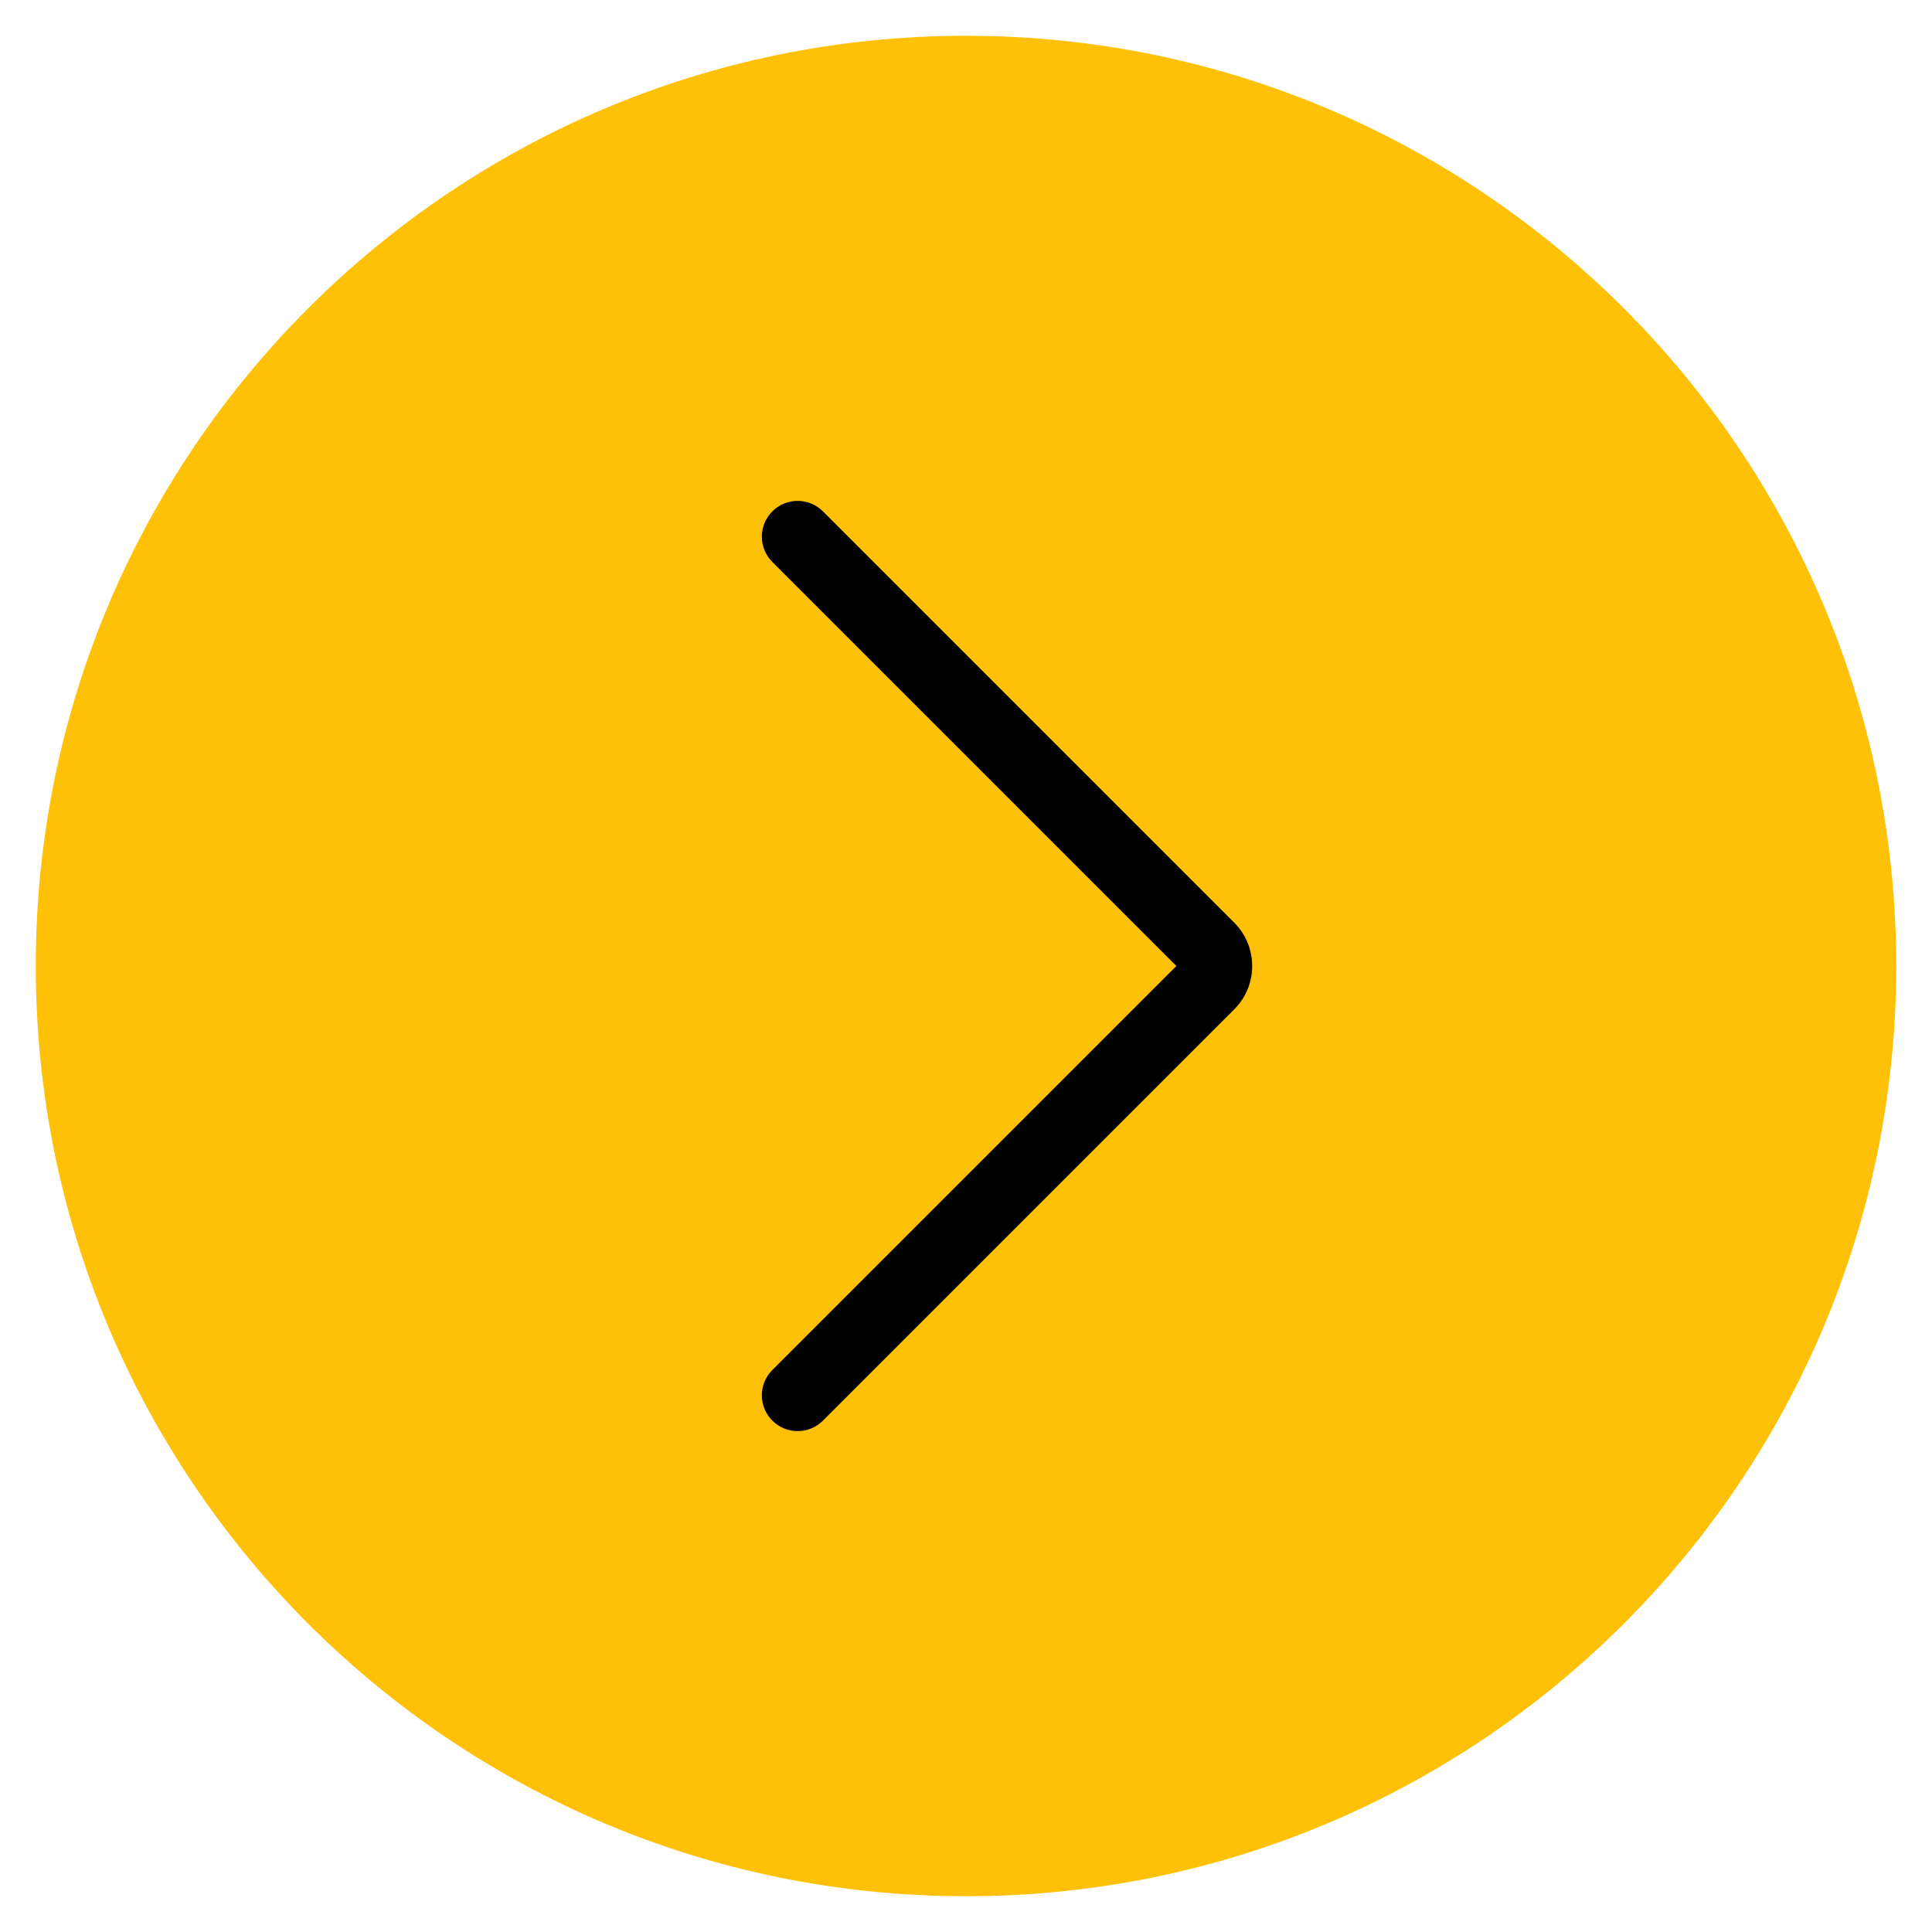
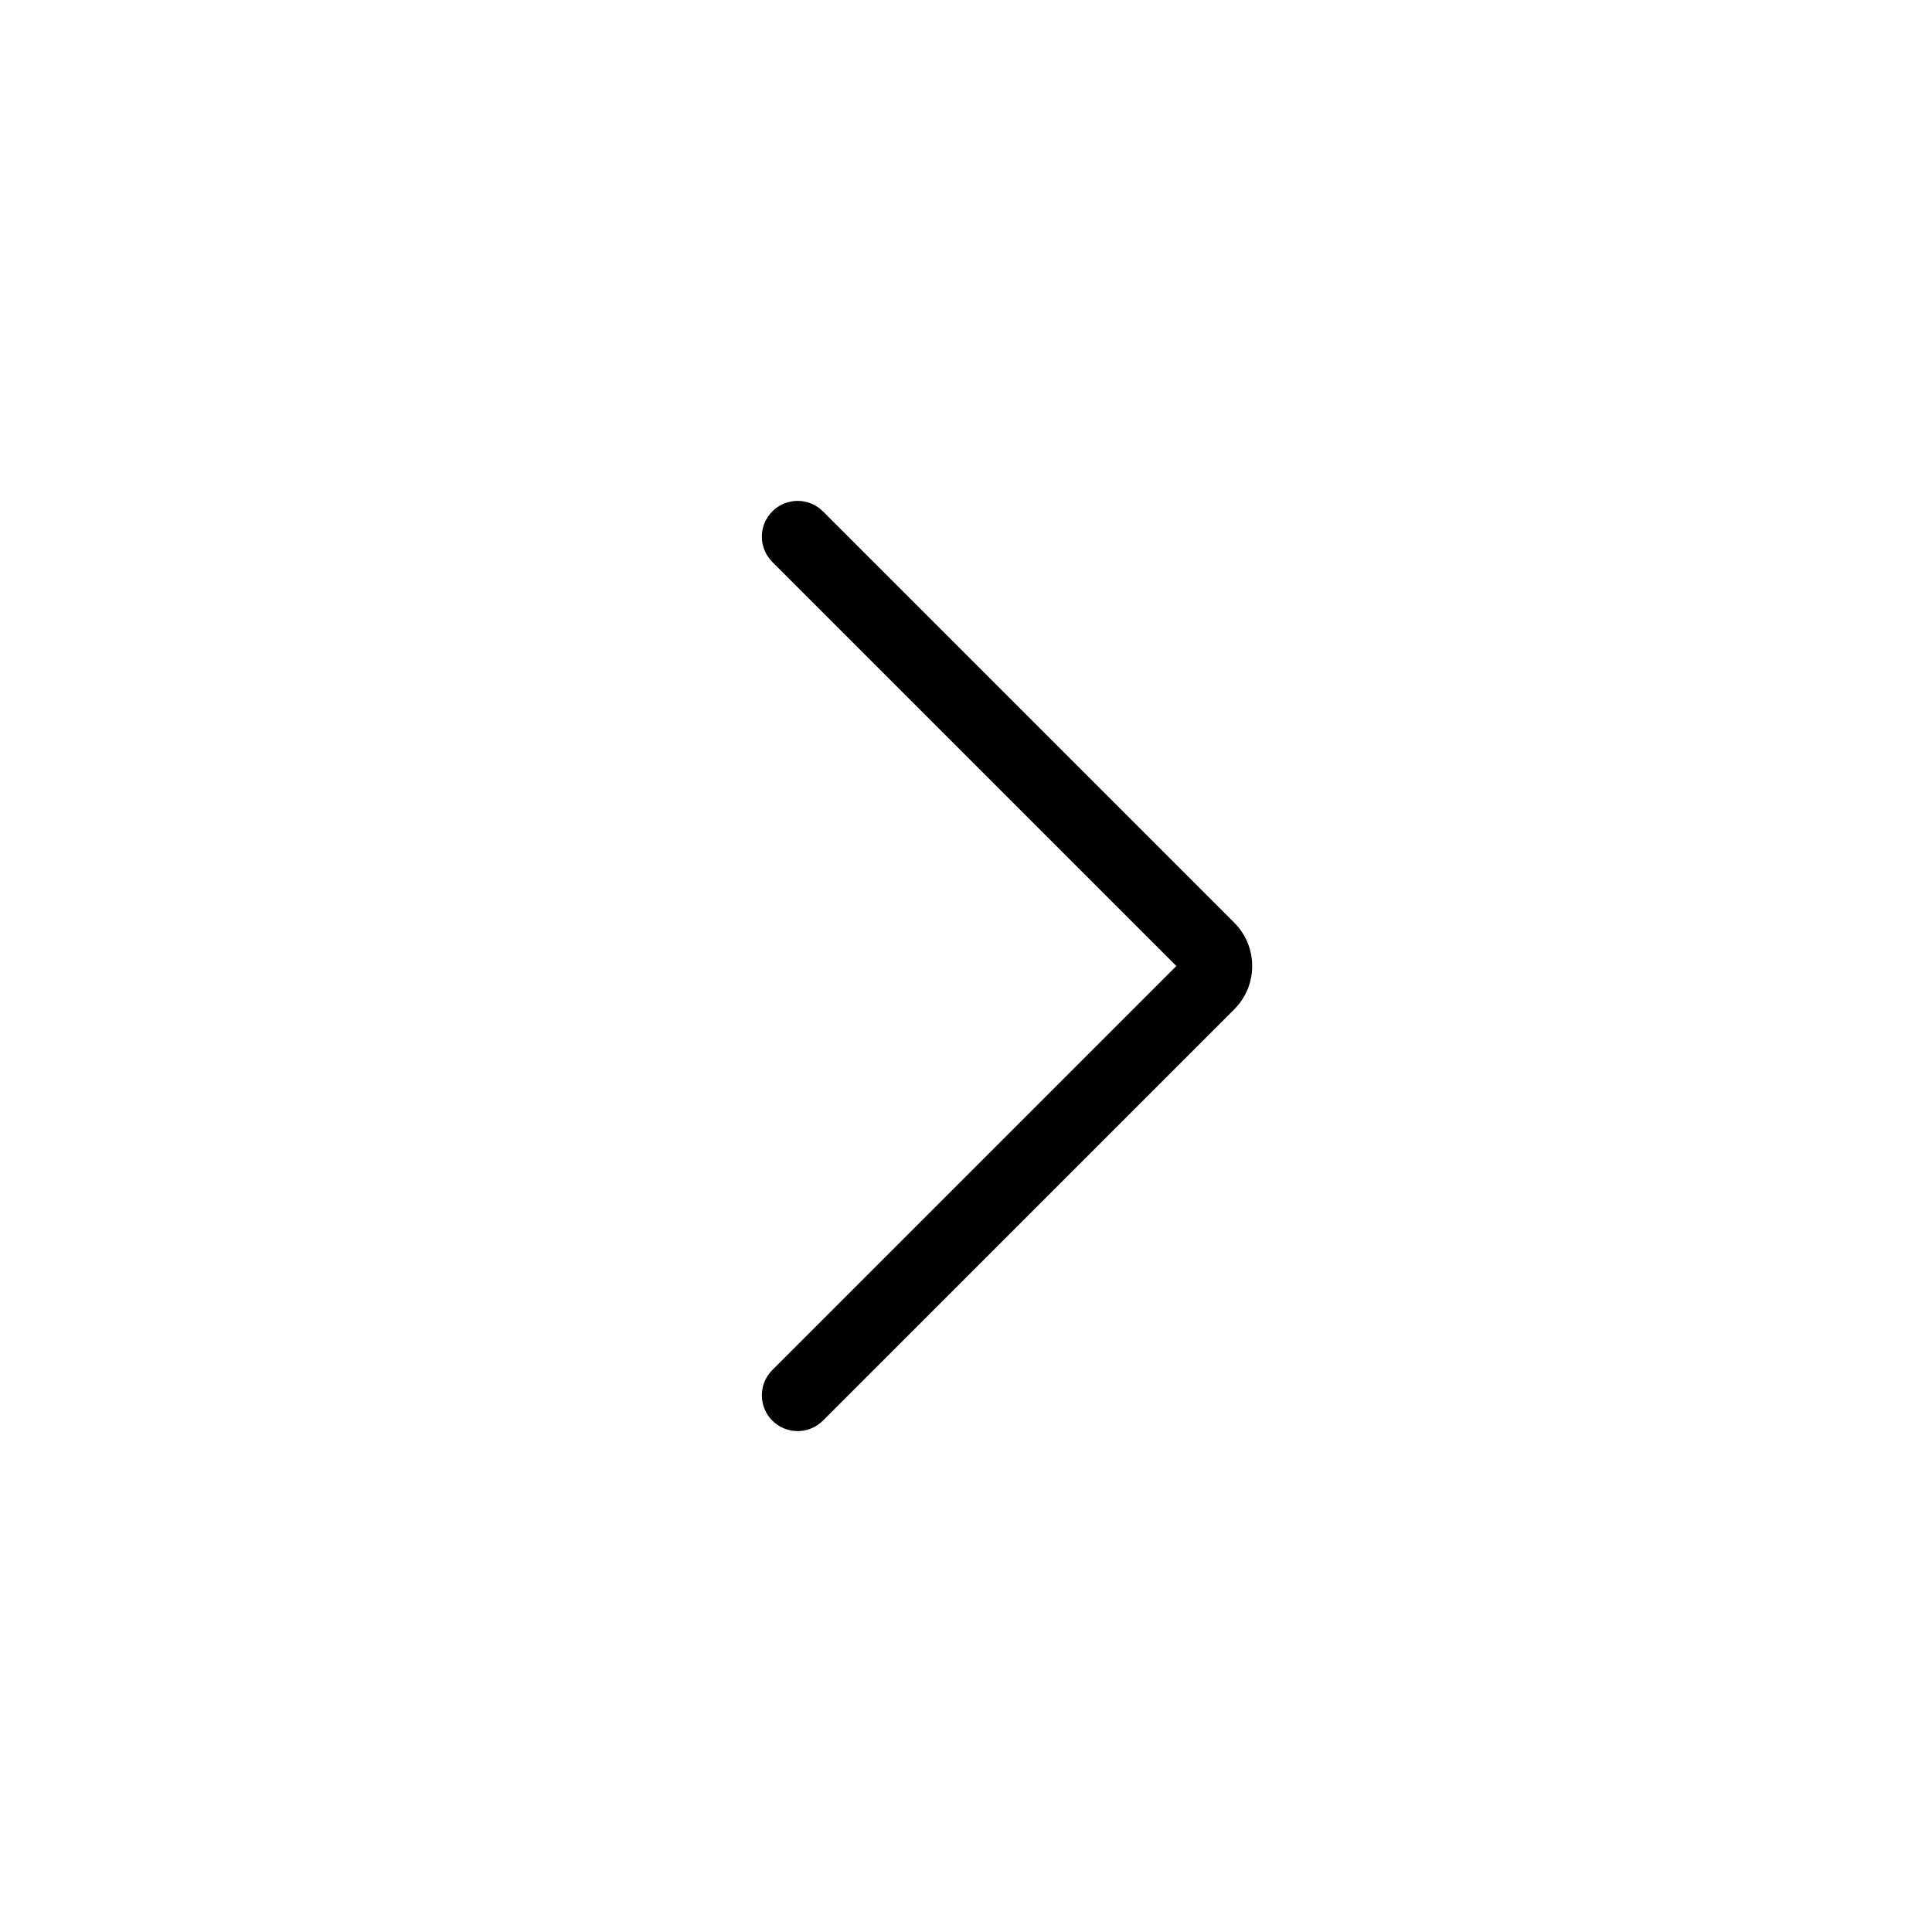
<svg xmlns="http://www.w3.org/2000/svg" version="1.1" id="Capa_1" x="0px" y="0px" viewBox="0 0 54 54" style="enable-background:new 0 0 54 54;" xml:space="preserve">
  <g>
    <g>
-       <path style="fill:#ffc107;" d="M27,53L27,53C12.641,53,1,41.359,1,27v0C1,12.641,12.641,1,27,1h0c14.359,0,26,11.641,26,26v0    C53,41.359,41.359,53,27,53z" />
-     </g>
+ 		
+ 		
+ 	</g>
    <path style="fill:#00000;" d="M22.294,40c-0.256,0-0.512-0.098-0.707-0.293c-0.391-0.391-0.391-1.023,0-1.414L32.88,27   L21.587,15.707c-0.391-0.391-0.391-1.023,0-1.414s1.023-0.391,1.414,0l11.498,11.498c0.667,0.667,0.667,1.751,0,2.418   L23.001,39.707C22.806,39.902,22.55,40,22.294,40z" />
  </g>
  <g>
</g>
  <g>
</g>
  <g>
</g>
  <g>
</g>
  <g>
</g>
  <g>
</g>
  <g>
</g>
  <g>
</g>
  <g>
</g>
  <g>
</g>
  <g>
</g>
  <g>
</g>
  <g>
</g>
  <g>
</g>
  <g>
</g>
</svg>
